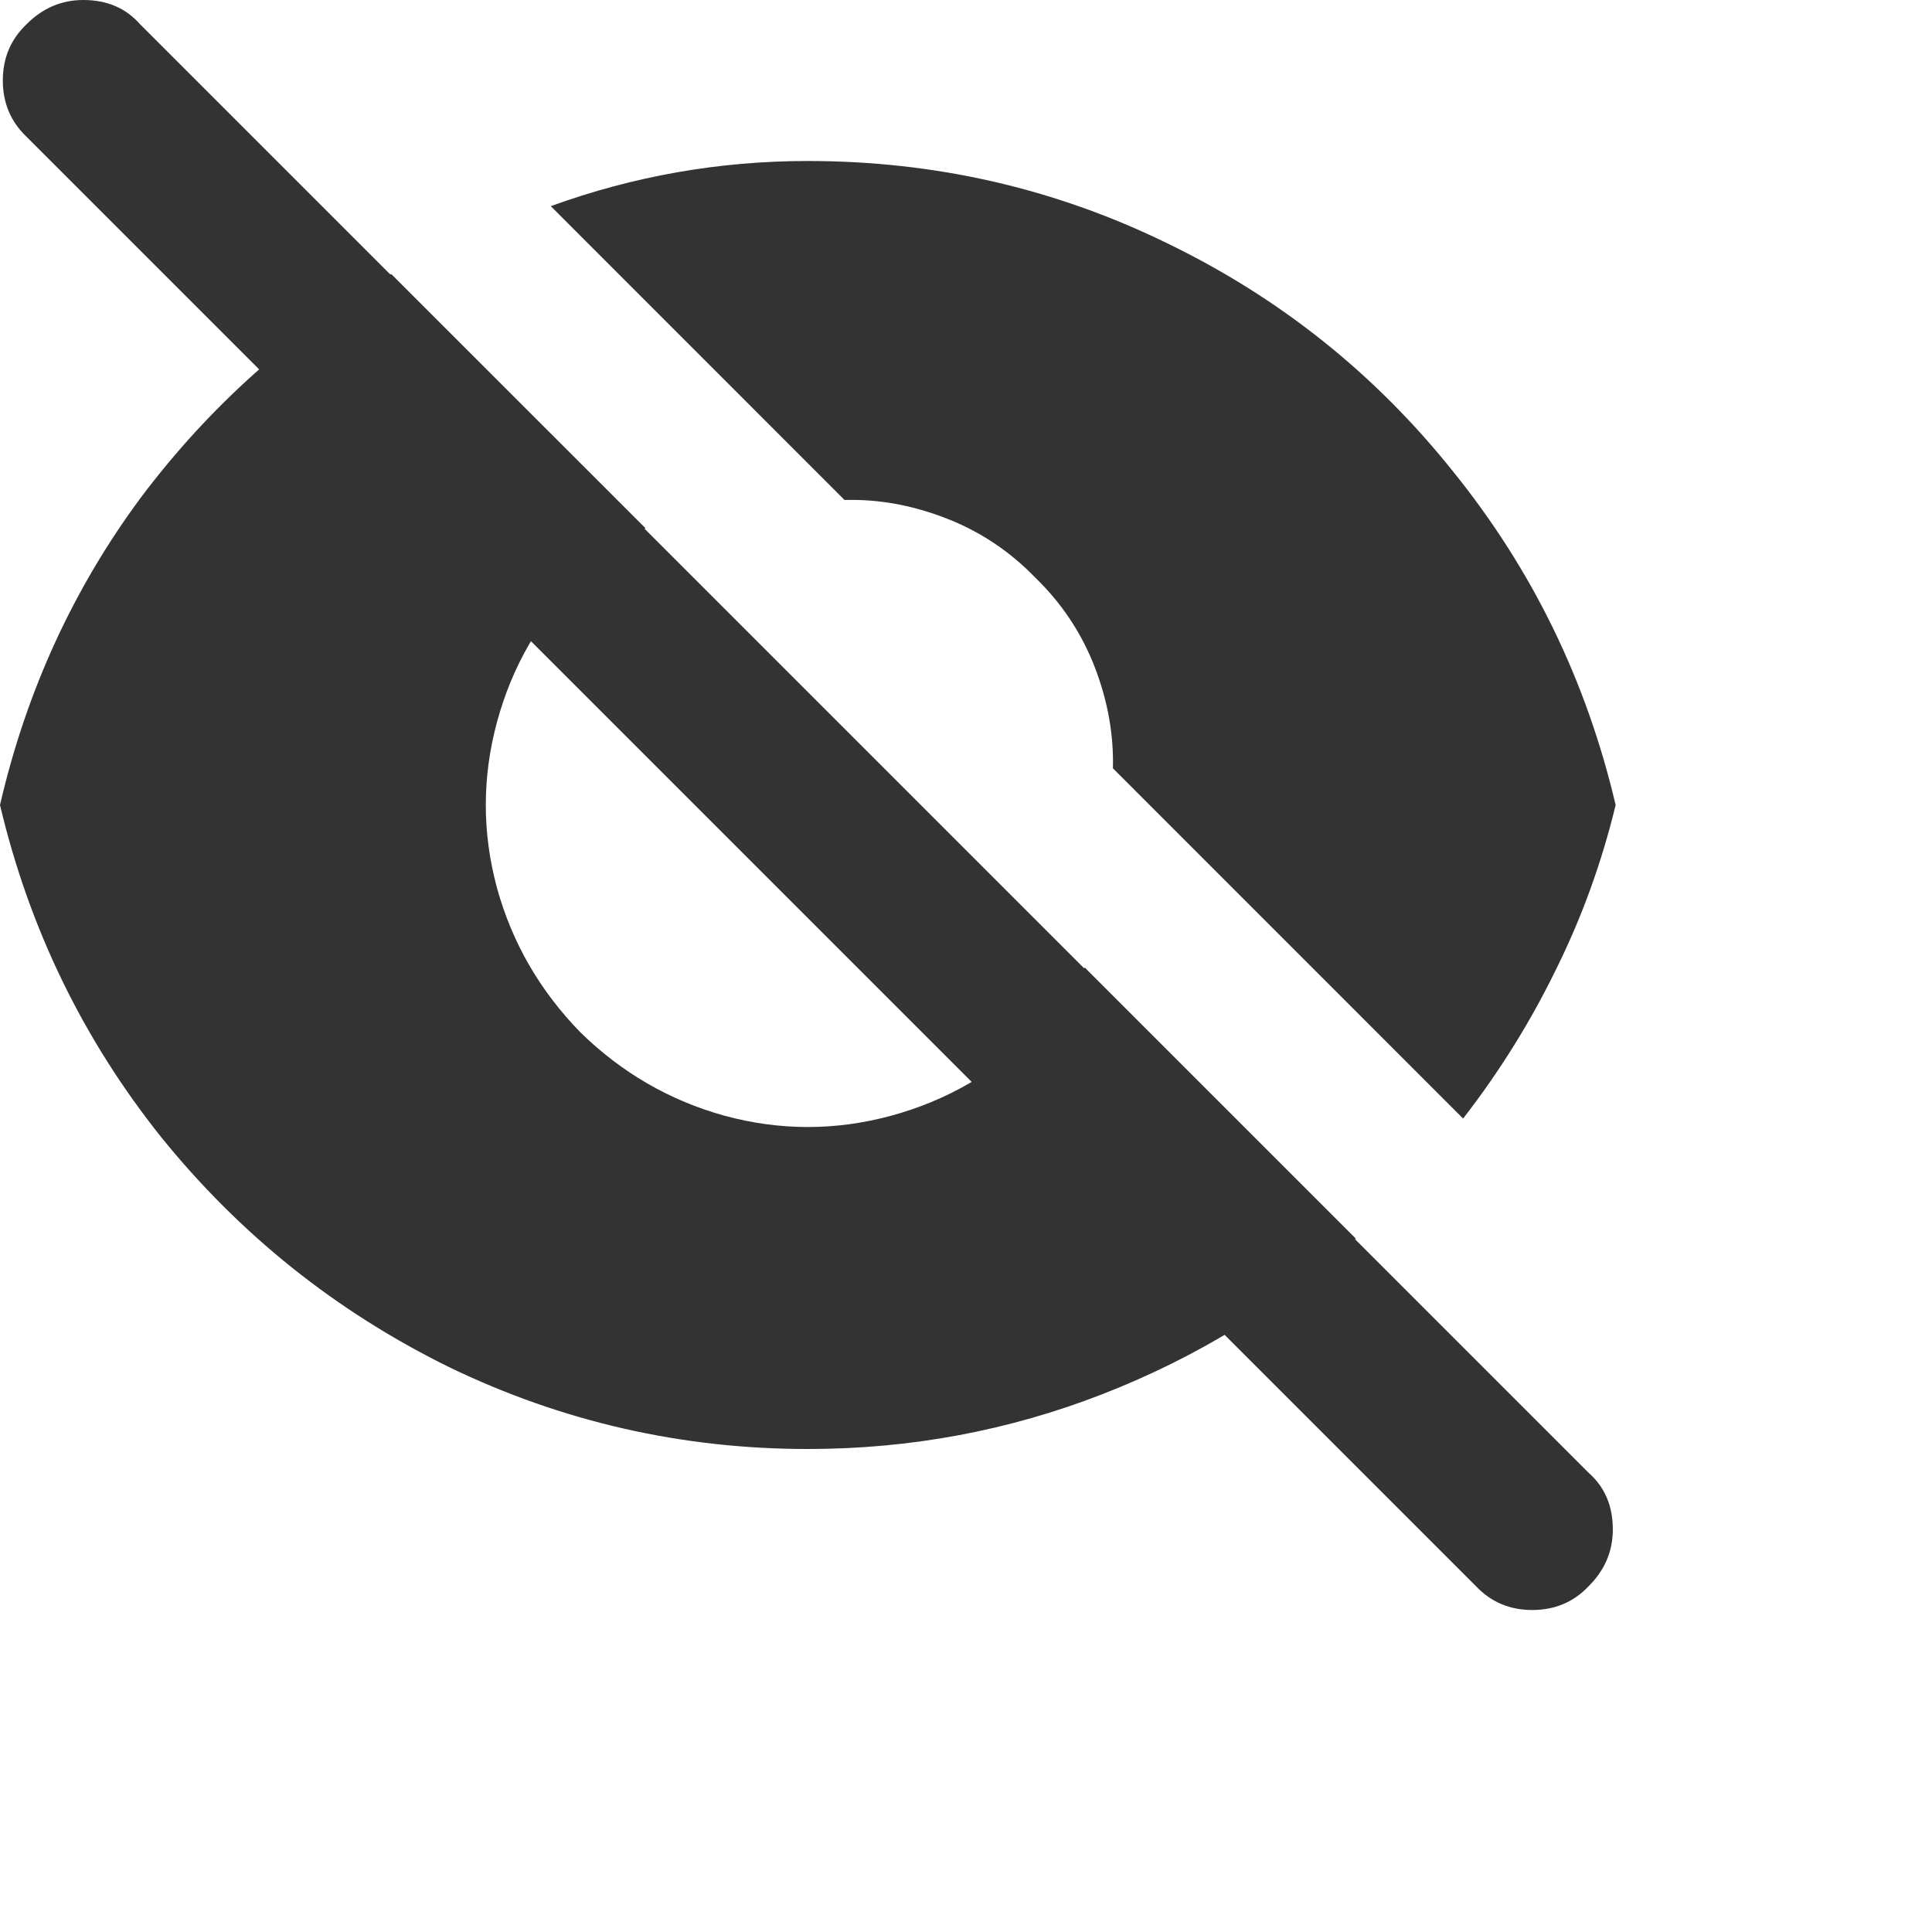
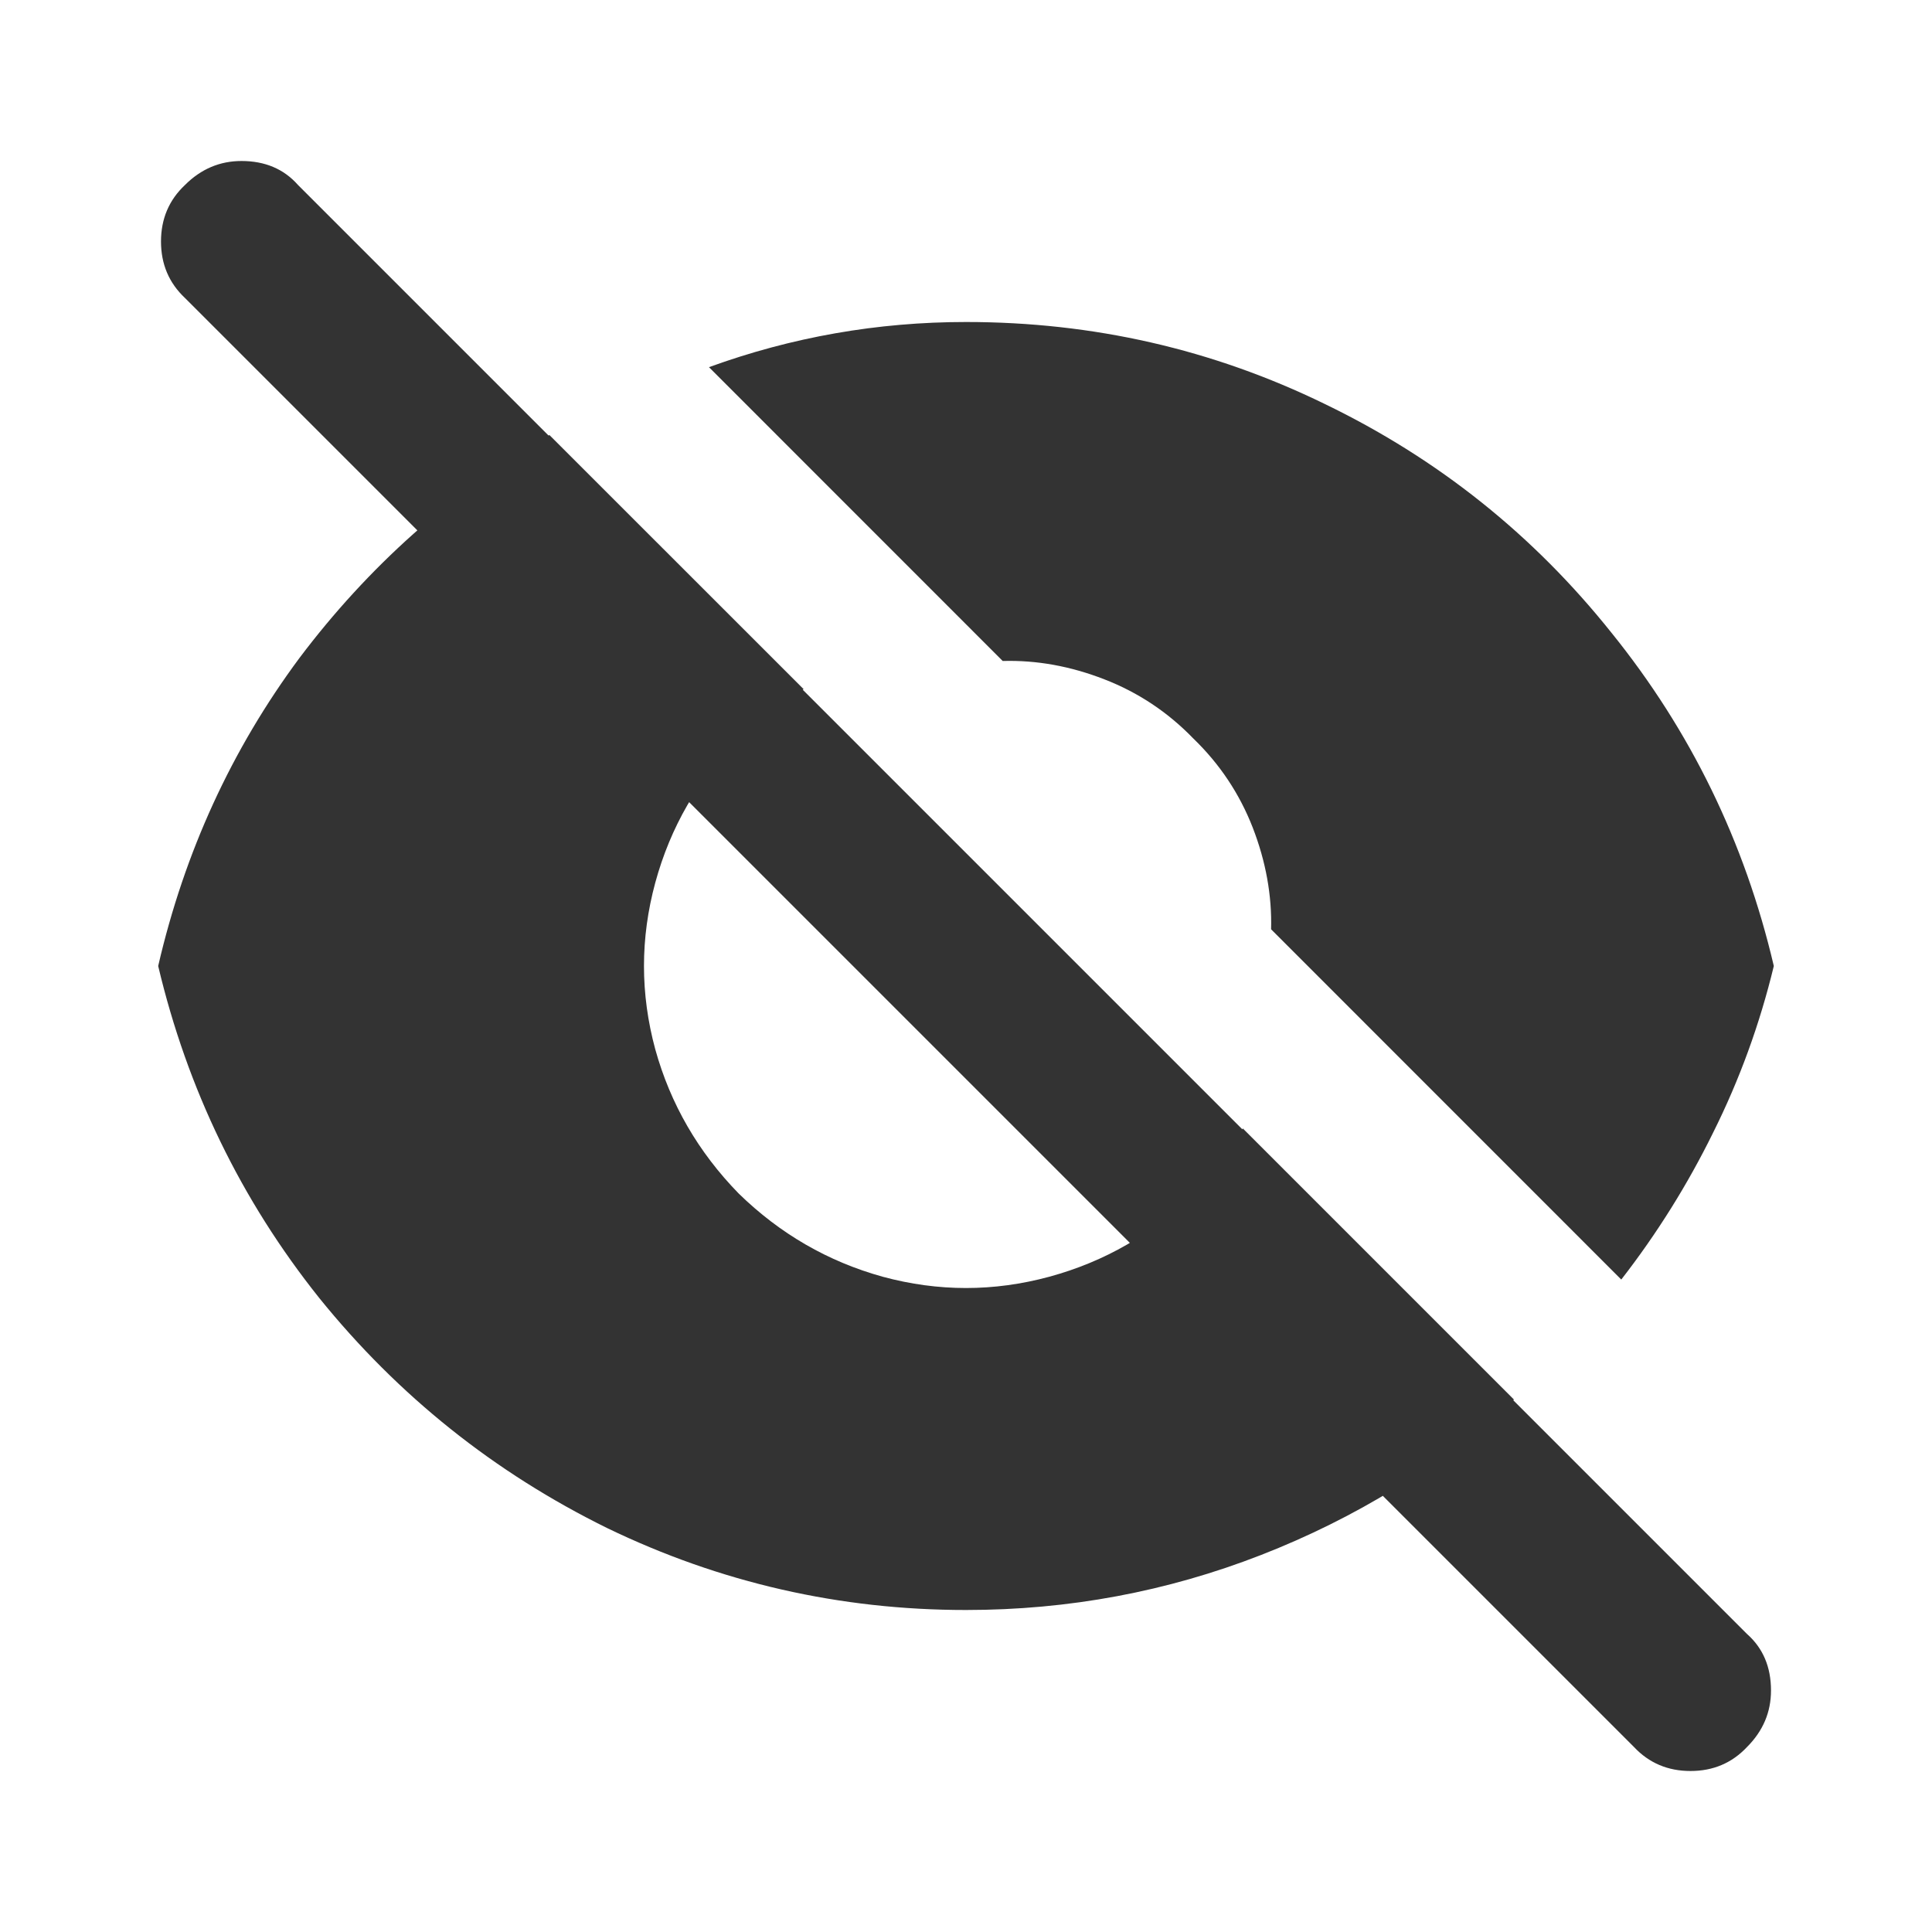
<svg xmlns="http://www.w3.org/2000/svg" width="24" height="24" viewBox="0 0 24 24" fill="none">
-   <path d="M0 10C0.327 8.585 0.912 7.31 1.754 6.175C2.608 5.041 3.643 4.117 4.86 3.404L8.018 6.561C7.725 6.725 7.456 6.93 7.211 7.175C6.708 7.678 6.363 8.275 6.175 8.965C5.988 9.655 5.988 10.345 6.175 11.035C6.363 11.713 6.708 12.31 7.211 12.825C7.725 13.328 8.322 13.672 9 13.86C9.69 14.047 10.38 14.047 11.07 13.86C11.76 13.672 12.357 13.328 12.86 12.825C13.105 12.579 13.31 12.31 13.474 12.018L16.842 15.386C15.918 16.216 14.871 16.86 13.702 17.316C12.532 17.772 11.31 18 10.035 18C8.468 18 6.982 17.661 5.579 16.983C4.175 16.292 2.982 15.339 2 14.123C1.029 12.906 0.363 11.532 0 10ZM6.842 2.561C7.871 2.187 8.936 2 10.035 2C11.614 2 13.099 2.339 14.491 3.018C15.895 3.696 17.082 4.643 18.053 5.86C19.035 7.076 19.708 8.456 20.07 10C19.895 10.725 19.643 11.415 19.316 12.07C19 12.713 18.62 13.322 18.175 13.895L13.825 9.544C13.836 9.123 13.76 8.702 13.597 8.281C13.433 7.86 13.187 7.491 12.86 7.175C12.544 6.848 12.175 6.602 11.754 6.439C11.333 6.275 10.912 6.199 10.491 6.211L6.842 2.561ZM19.737 18.298C19.936 18.474 20.035 18.708 20.035 19C20.035 19.269 19.936 19.503 19.737 19.702C19.55 19.901 19.316 20 19.035 20C18.754 20 18.52 19.901 18.333 19.702L0.333 1.702C0.135 1.515 0.035 1.281 0.035 1C0.035 0.719 0.135 0.485 0.333 0.298C0.532 0.099 0.766 0 1.035 0C1.327 0 1.561 0.099 1.737 0.298L19.737 18.298Z" fill="#333333" />
+   <path d="M1.965 12C2.292 10.585 2.877 9.31 3.719 8.175C4.573 7.041 5.608 6.117 6.825 5.404L9.983 8.561C9.69 8.725 9.421 8.93 9.175 9.175C8.673 9.678 8.328 10.275 8.14 10.965C7.953 11.655 7.953 12.345 8.14 13.035C8.328 13.713 8.673 14.31 9.175 14.825C9.69 15.328 10.287 15.672 10.965 15.86C11.655 16.047 12.345 16.047 13.035 15.86C13.725 15.672 14.322 15.328 14.825 14.825C15.07 14.579 15.275 14.31 15.439 14.018L18.807 17.386C17.883 18.216 16.836 18.86 15.667 19.316C14.497 19.772 13.275 20 12 20C10.433 20 8.947 19.661 7.544 18.983C6.14 18.292 4.947 17.339 3.965 16.123C2.994 14.906 2.328 13.532 1.965 12ZM8.807 4.561C9.836 4.187 10.901 4 12 4C13.579 4 15.064 4.339 16.456 5.018C17.86 5.696 19.047 6.643 20.018 7.86C21 9.076 21.673 10.456 22.035 12C21.86 12.725 21.608 13.415 21.281 14.07C20.965 14.713 20.585 15.322 20.14 15.895L15.79 11.544C15.801 11.123 15.725 10.702 15.562 10.281C15.398 9.86 15.152 9.491 14.825 9.175C14.509 8.848 14.14 8.602 13.719 8.439C13.298 8.275 12.877 8.199 12.456 8.211L8.807 4.561ZM21.702 20.298C21.901 20.474 22 20.708 22 21C22 21.269 21.901 21.503 21.702 21.702C21.515 21.901 21.281 22 21 22C20.719 22 20.485 21.901 20.298 21.702L2.298 3.702C2.099 3.515 2 3.281 2 3C2 2.719 2.099 2.485 2.298 2.298C2.497 2.099 2.731 2 3 2C3.292 2 3.526 2.099 3.702 2.298L21.702 20.298Z" fill="#333333" />
</svg>
